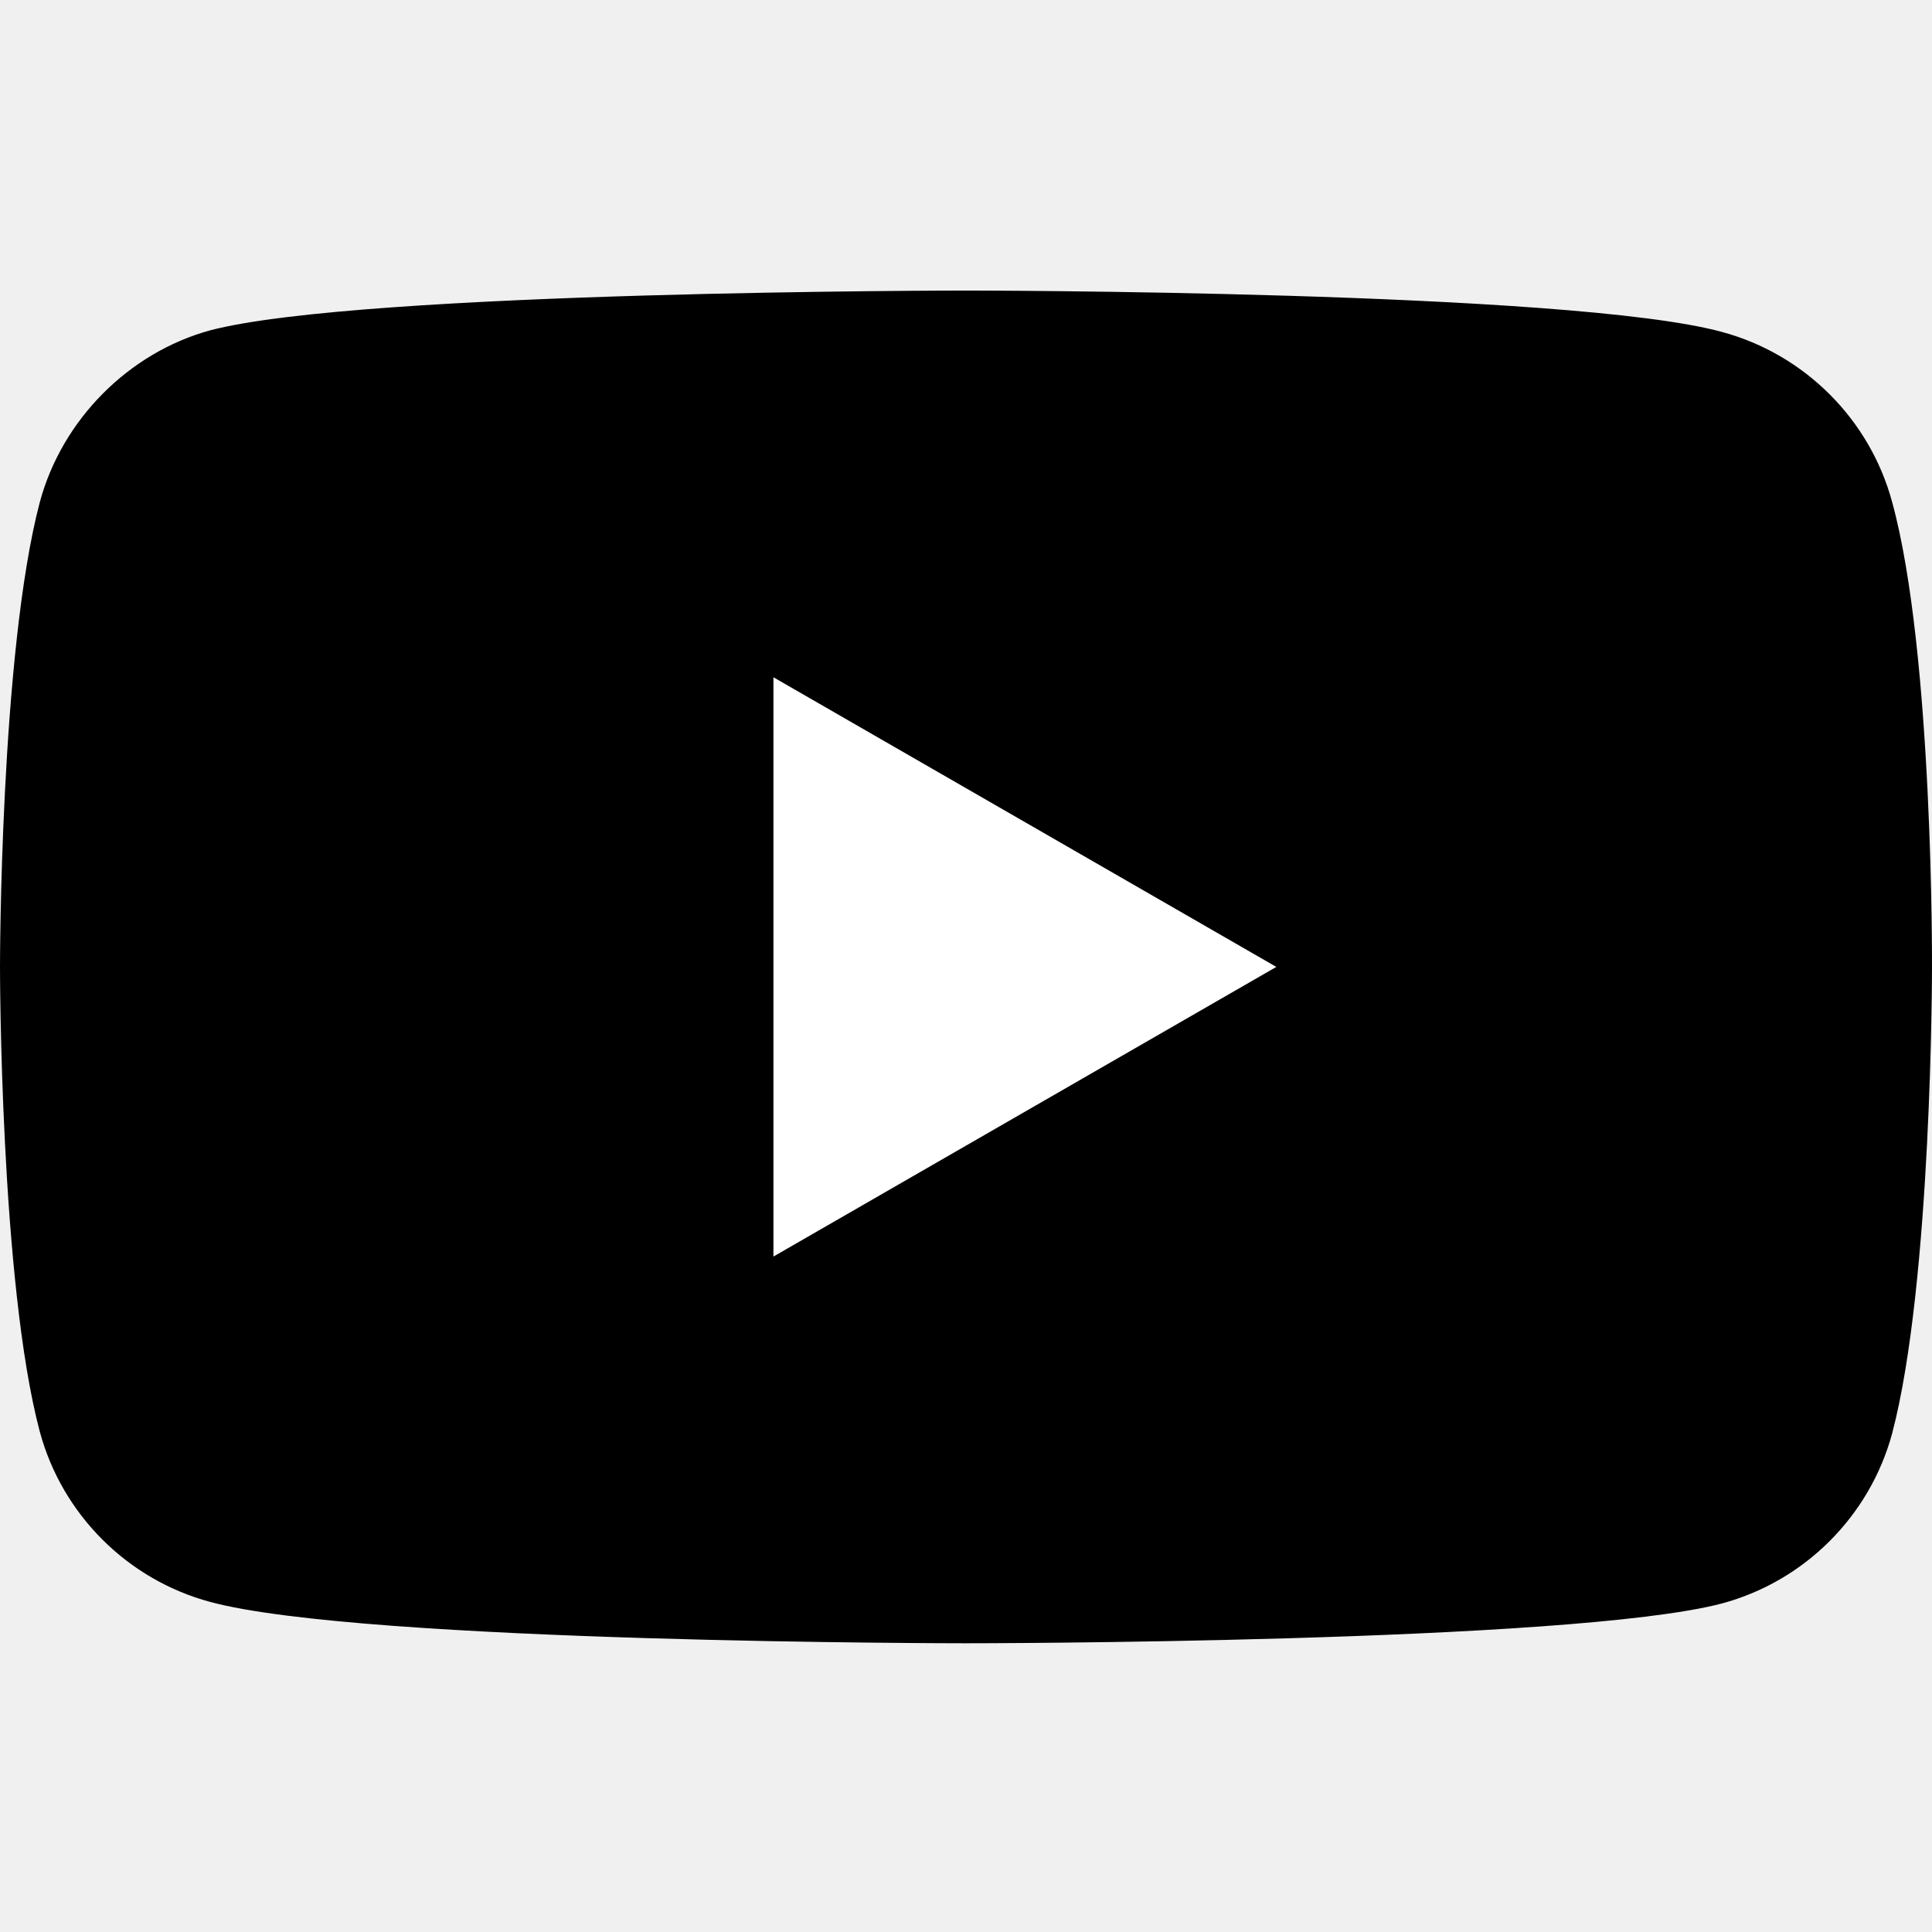
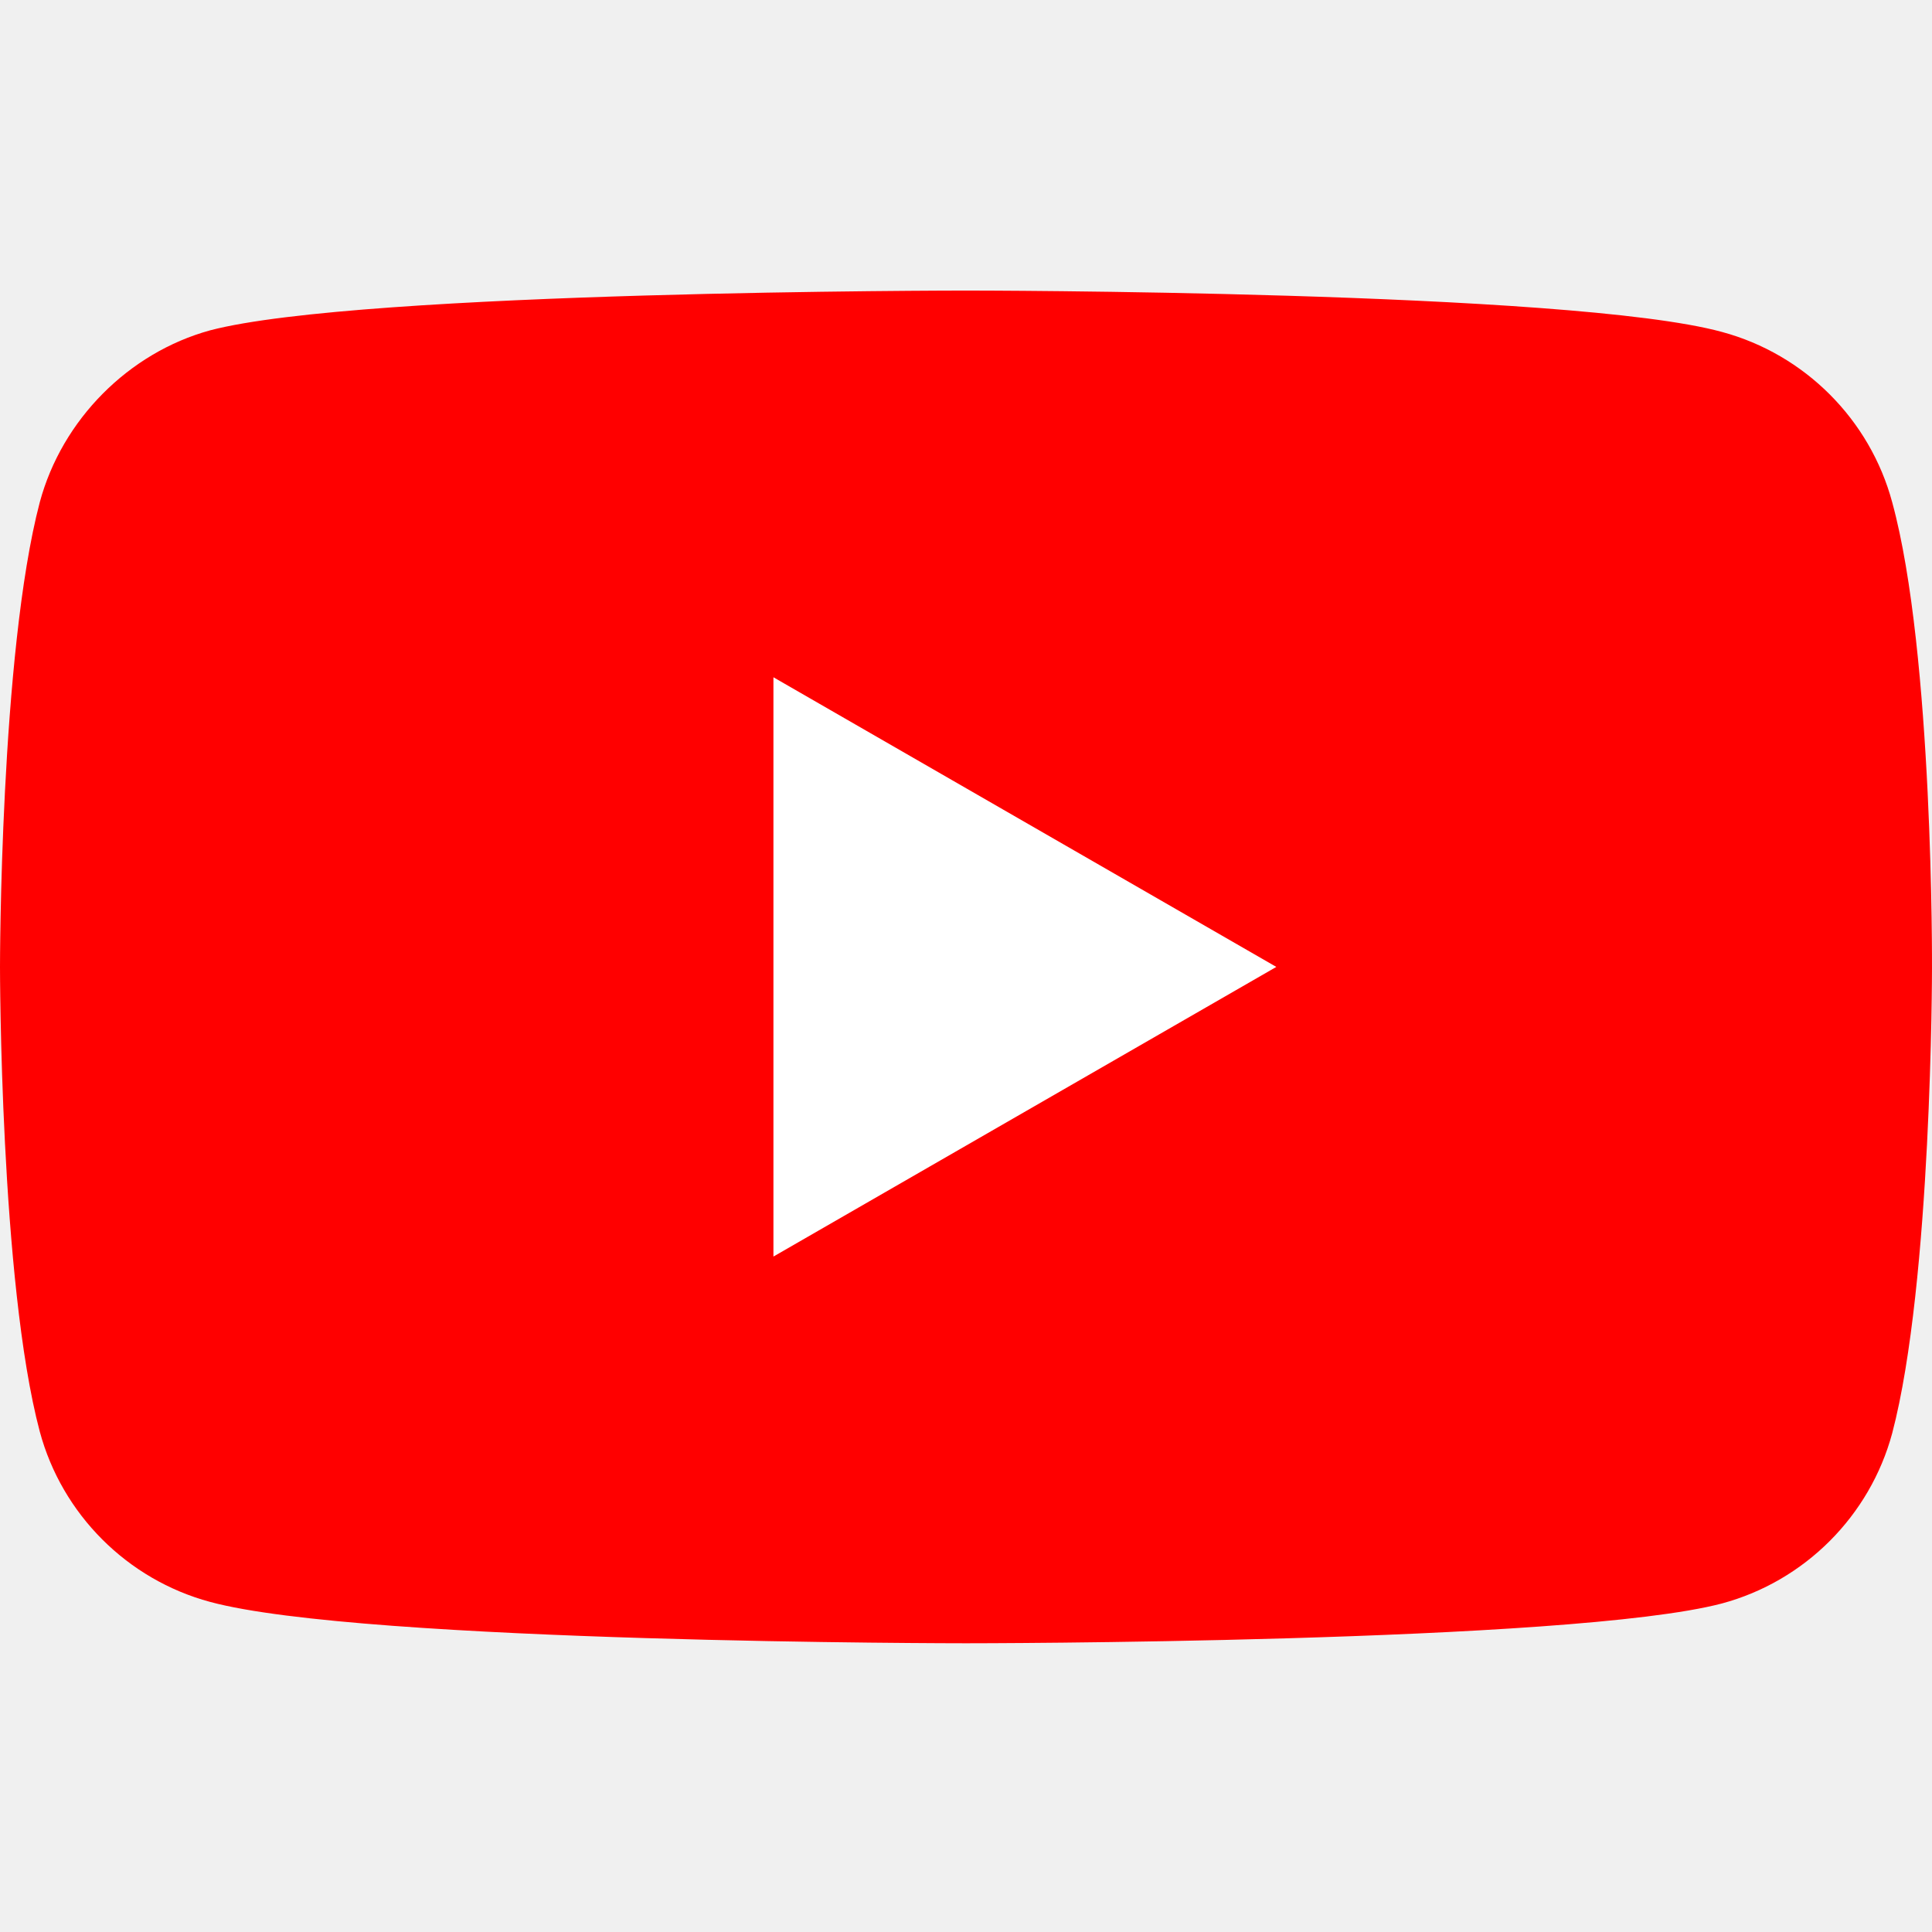
<svg xmlns="http://www.w3.org/2000/svg" height="512pt" viewBox="0 -77 512.002 512" width="512pt">
-   <path d="m501.453 56.094c-5.902-21.934-23.195-39.223-45.125-45.129-40.066-10.965-200.332-10.965-200.332-10.965s-160.262 0-200.328 10.547c-21.508 5.902-39.223 23.617-45.125 45.547-10.543 40.062-10.543 123.148-10.543 123.148s0 83.504 10.543 123.148c5.906 21.93 23.195 39.223 45.129 45.129 40.484 10.965 200.328 10.965 200.328 10.965s160.262 0 200.328-10.547c21.934-5.902 39.223-23.195 45.129-45.125 10.543-40.066 10.543-123.148 10.543-123.148s.422-83.508-10.547-123.57zm0 0" fill="black" />
+   <path d="m501.453 56.094c-5.902-21.934-23.195-39.223-45.125-45.129-40.066-10.965-200.332-10.965-200.332-10.965s-160.262 0-200.328 10.547c-21.508 5.902-39.223 23.617-45.125 45.547-10.543 40.062-10.543 123.148-10.543 123.148s0 83.504 10.543 123.148c5.906 21.93 23.195 39.223 45.129 45.129 40.484 10.965 200.328 10.965 200.328 10.965s160.262 0 200.328-10.547c21.934-5.902 39.223-23.195 45.129-45.125 10.543-40.066 10.543-123.148 10.543-123.148s.422-83.508-10.547-123.57zm0 0" fill="red" />
  <path d="m204.969 256 133.27-76.758-133.27-76.758zm0 0" fill="#fff" />
</svg>
